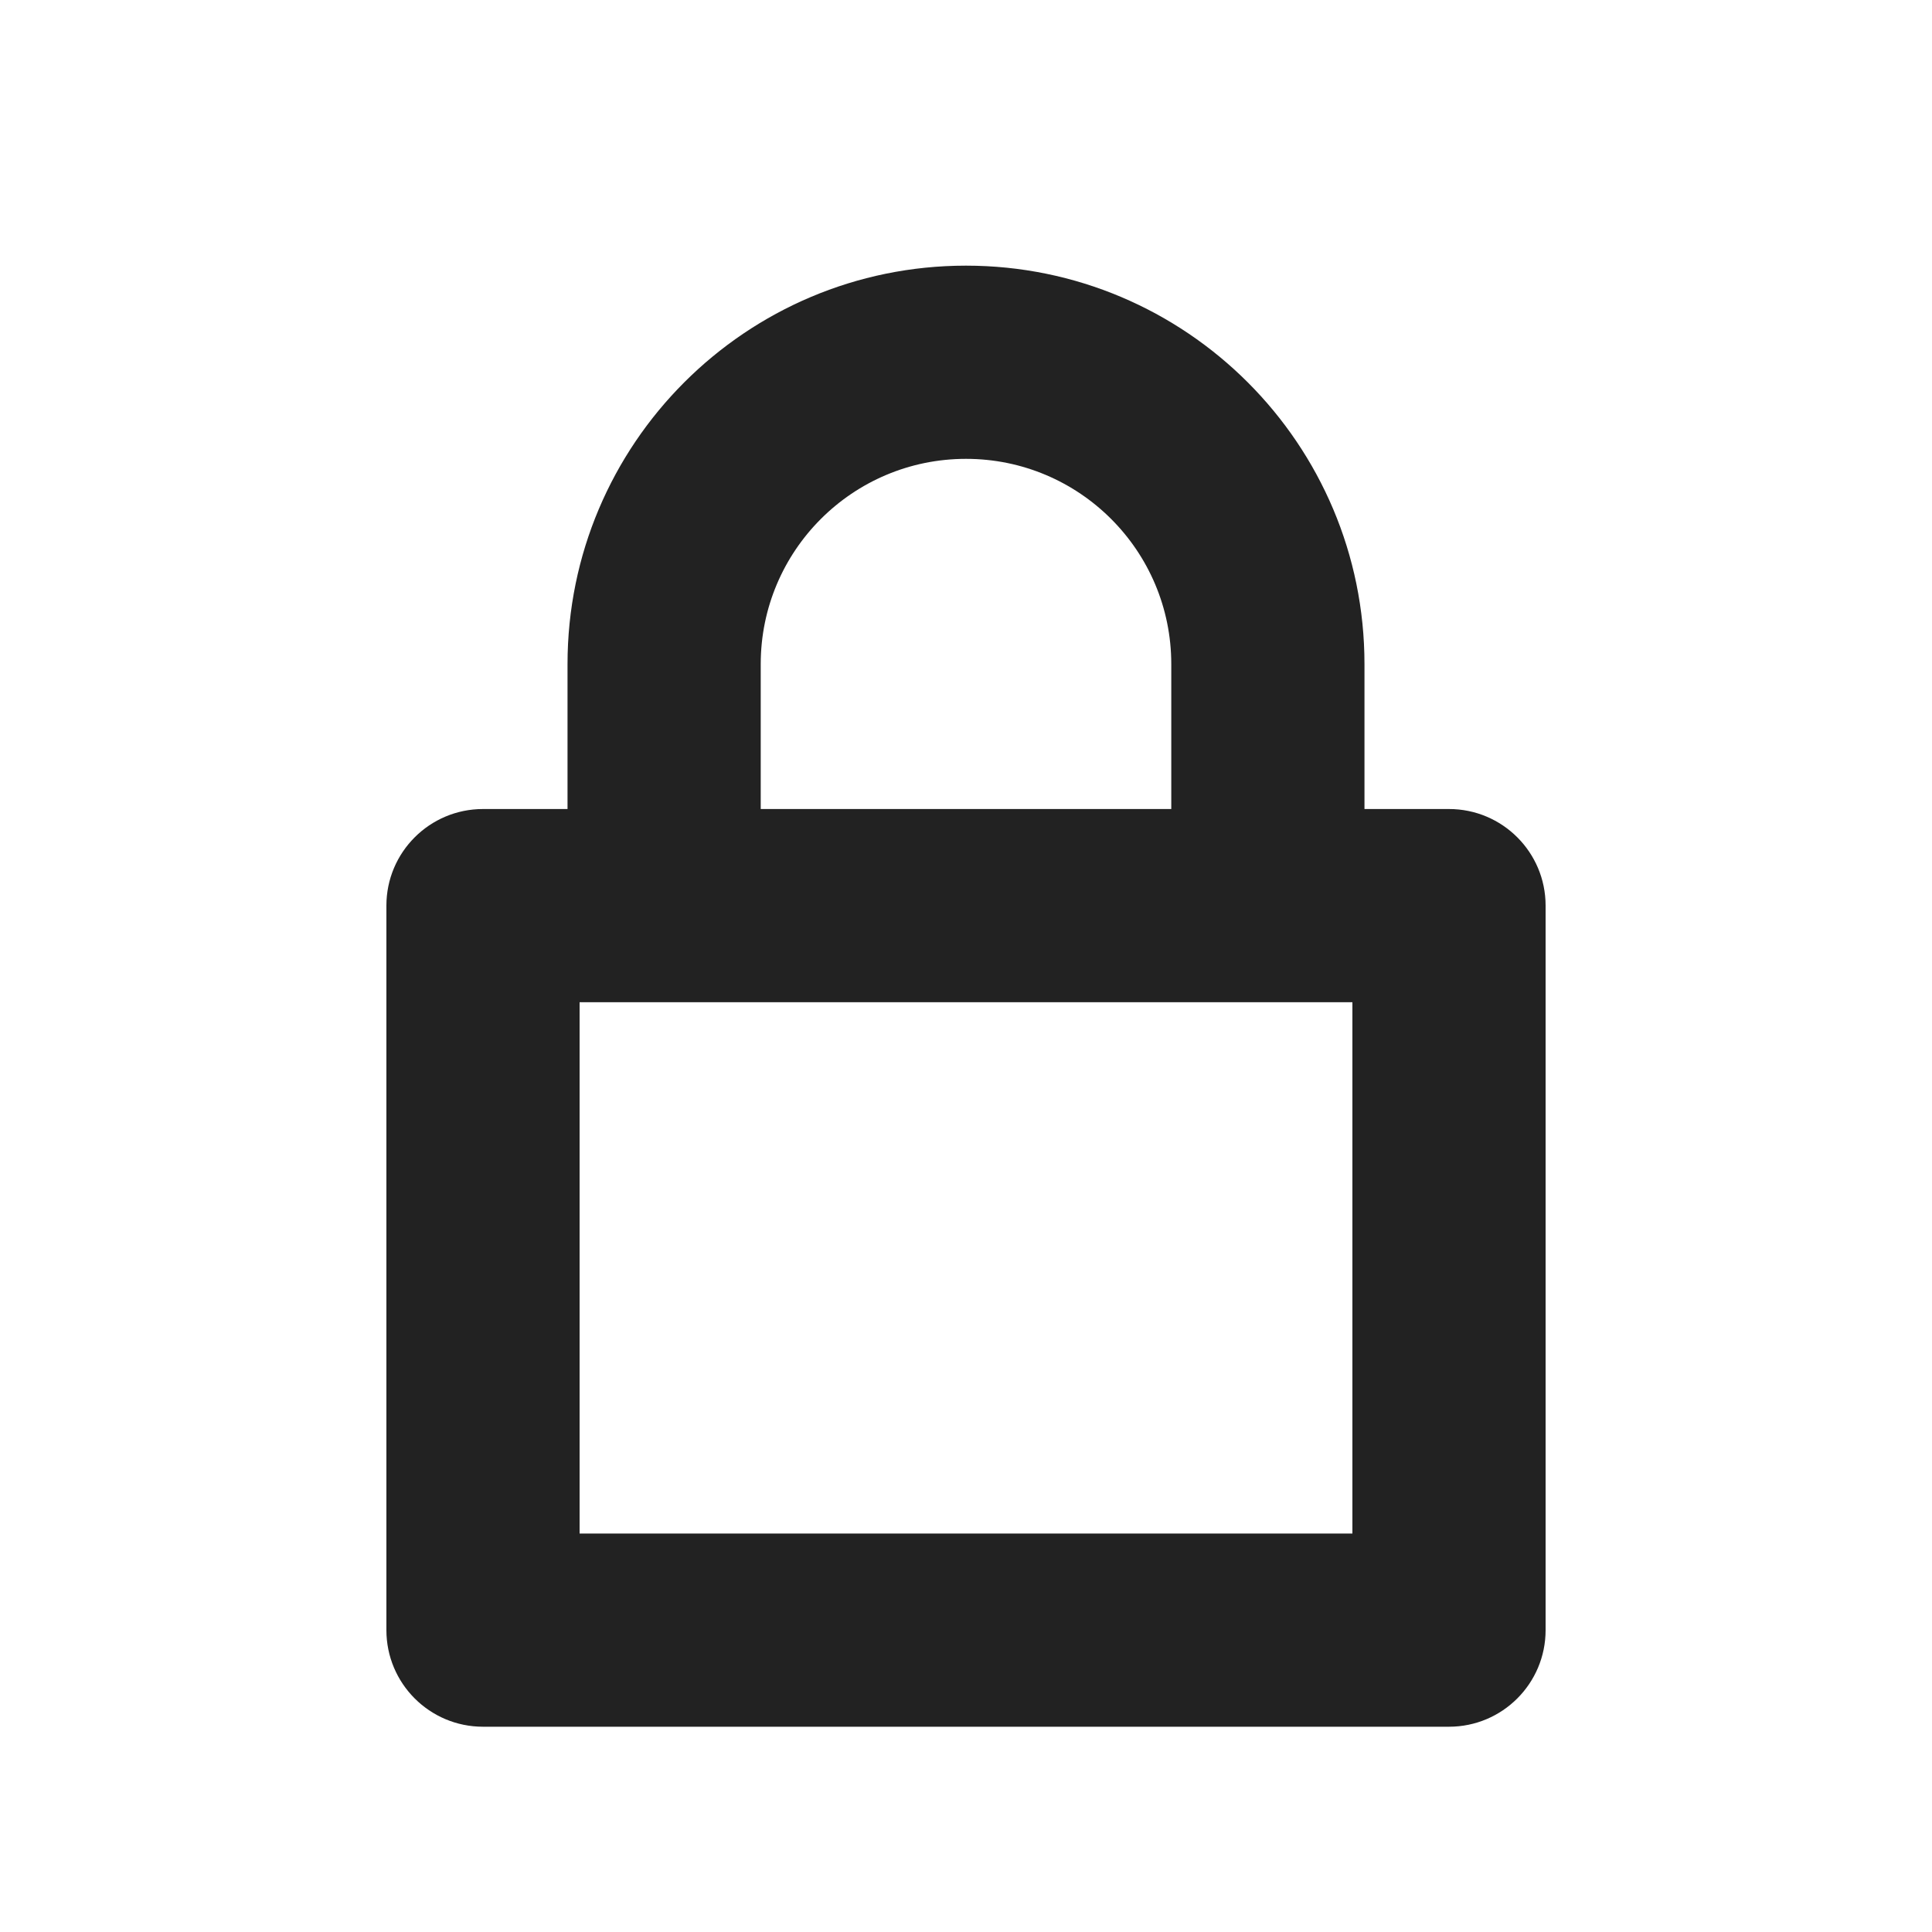
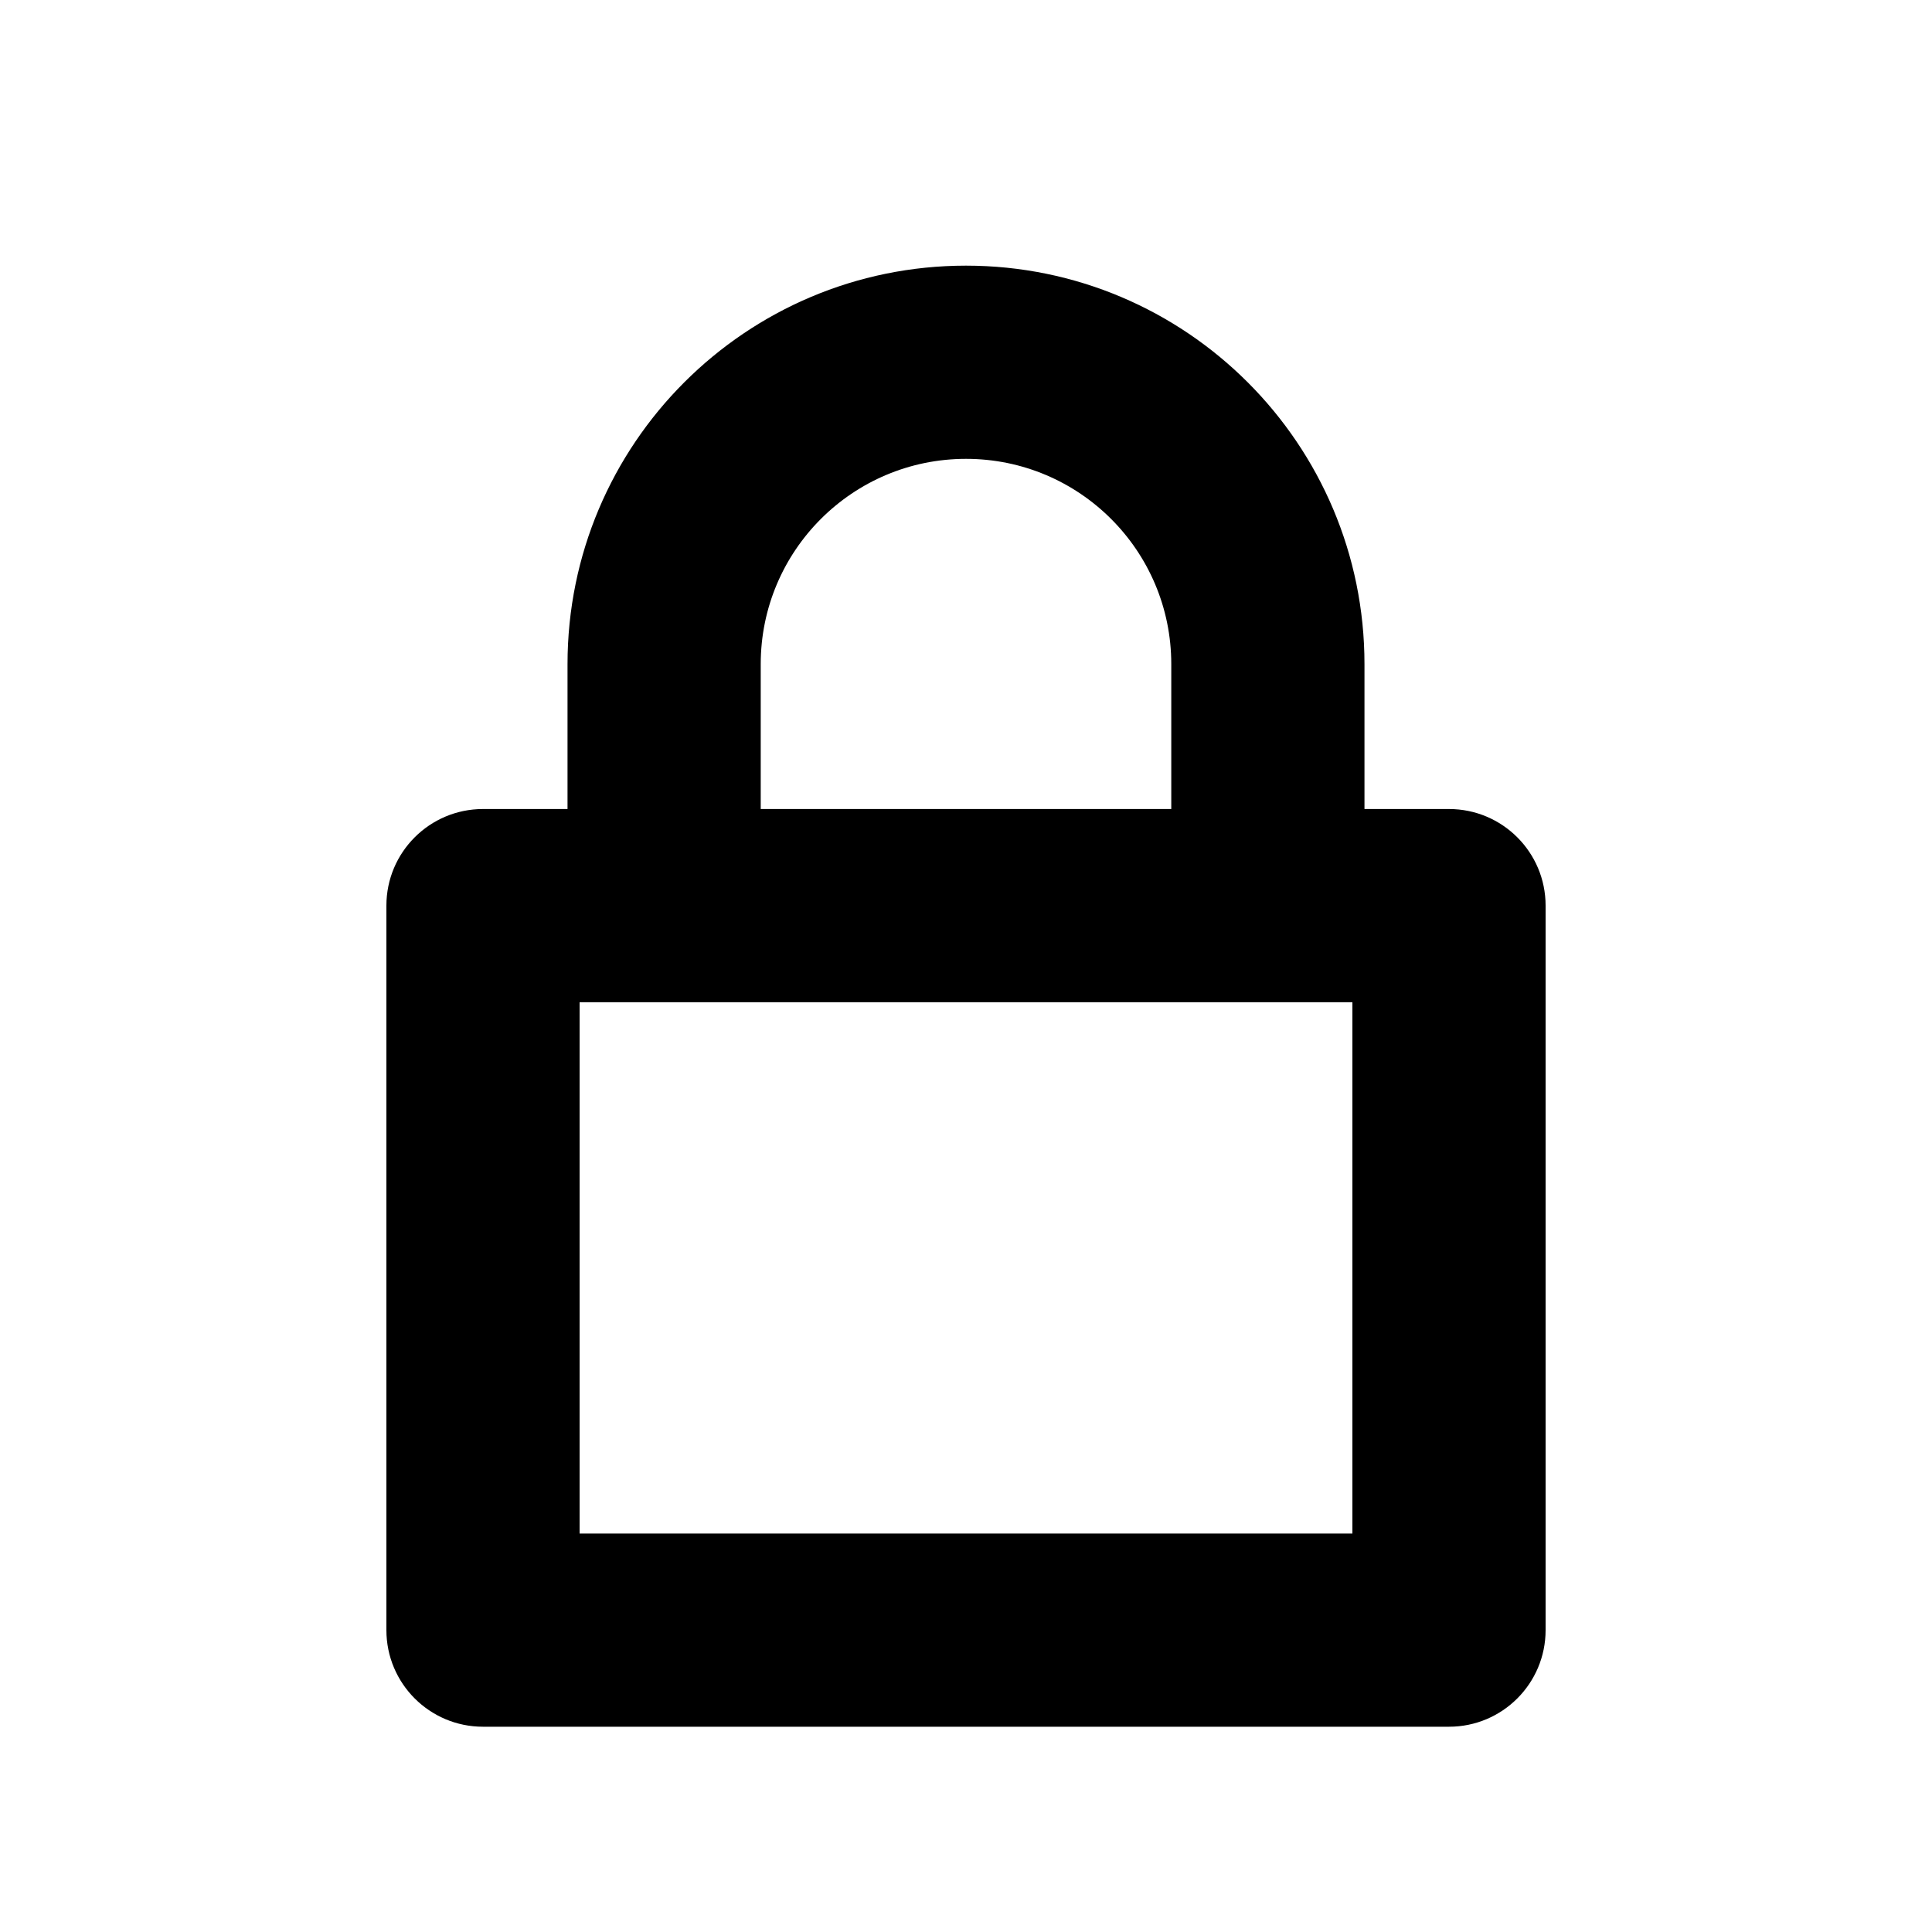
<svg xmlns="http://www.w3.org/2000/svg" width="16" height="16" viewBox="0 0 16 16">
-   <path fill="#222" fill-rule="evenodd" d="M4 6.7 h8 a0.8 0.8 0 0 1 0.8 0.8 v6 a0.8 0.8 0 0 1 -0.8 0.8 h-8 a0.8 0.8 0 0 1 -0.8 -0.8 v-6 a0.8 0.8 0 0 1 0.8 -0.8 z M4.8 8.3 v4.4 h6.4 v-4.4 z" />
-   <path fill="#222" d="M4.7 7.5 v-2 a3.3 3.3 0 0 1 6.6 0 v2 h-1.6 v-2 a1.7 1.7 0 0 0 -3.4 0 v2 z" />
+   <path fill="currentColor" fill-rule="evenodd" d="M4 6.7 h8 a0.8 0.8 0 0 1 0.8 0.8 v6 a0.8 0.8 0 0 1 -0.8 0.8 h-8 a0.8 0.8 0 0 1 -0.8 -0.8 v-6 a0.8 0.8 0 0 1 0.8 -0.8 z M4.8 8.3 v4.4 h6.4 v-4.4 z" />
+   <path fill="currentColor" d="M4.7 7.5 v-2 a3.3 3.3 0 0 1 6.6 0 v2 h-1.6 v-2 a1.7 1.7 0 0 0 -3.4 0 v2 z" />
</svg>
